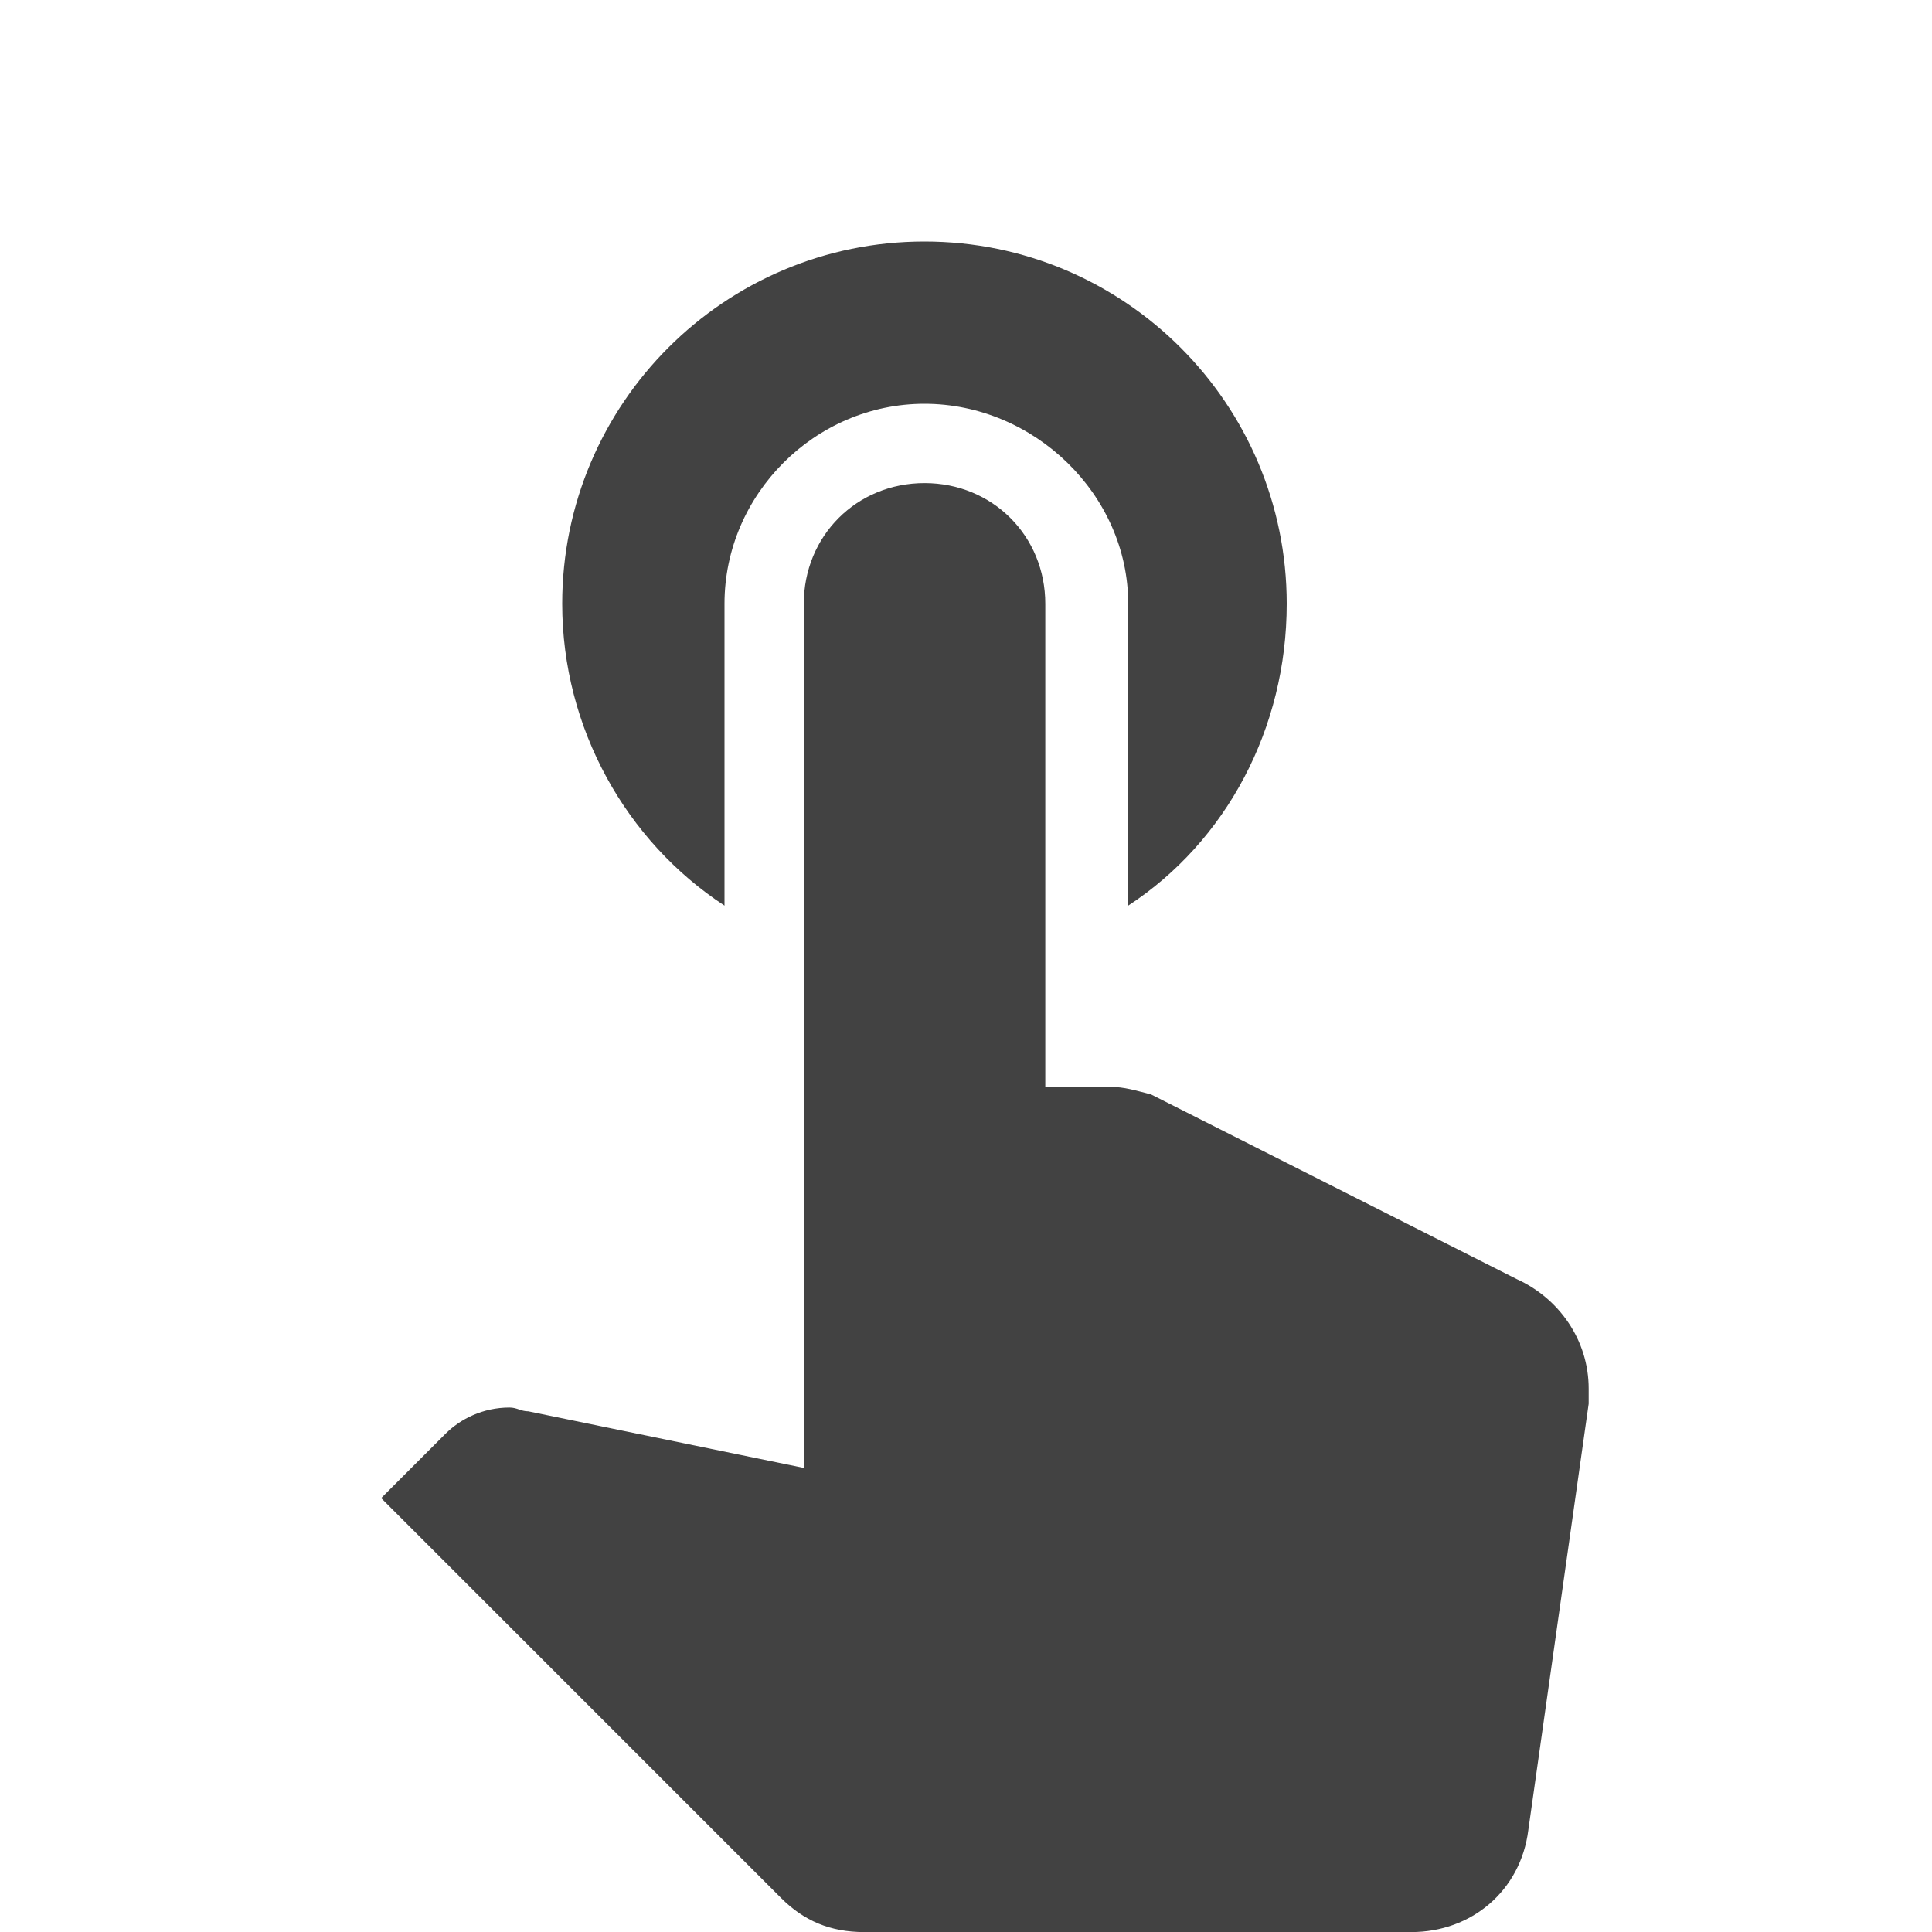
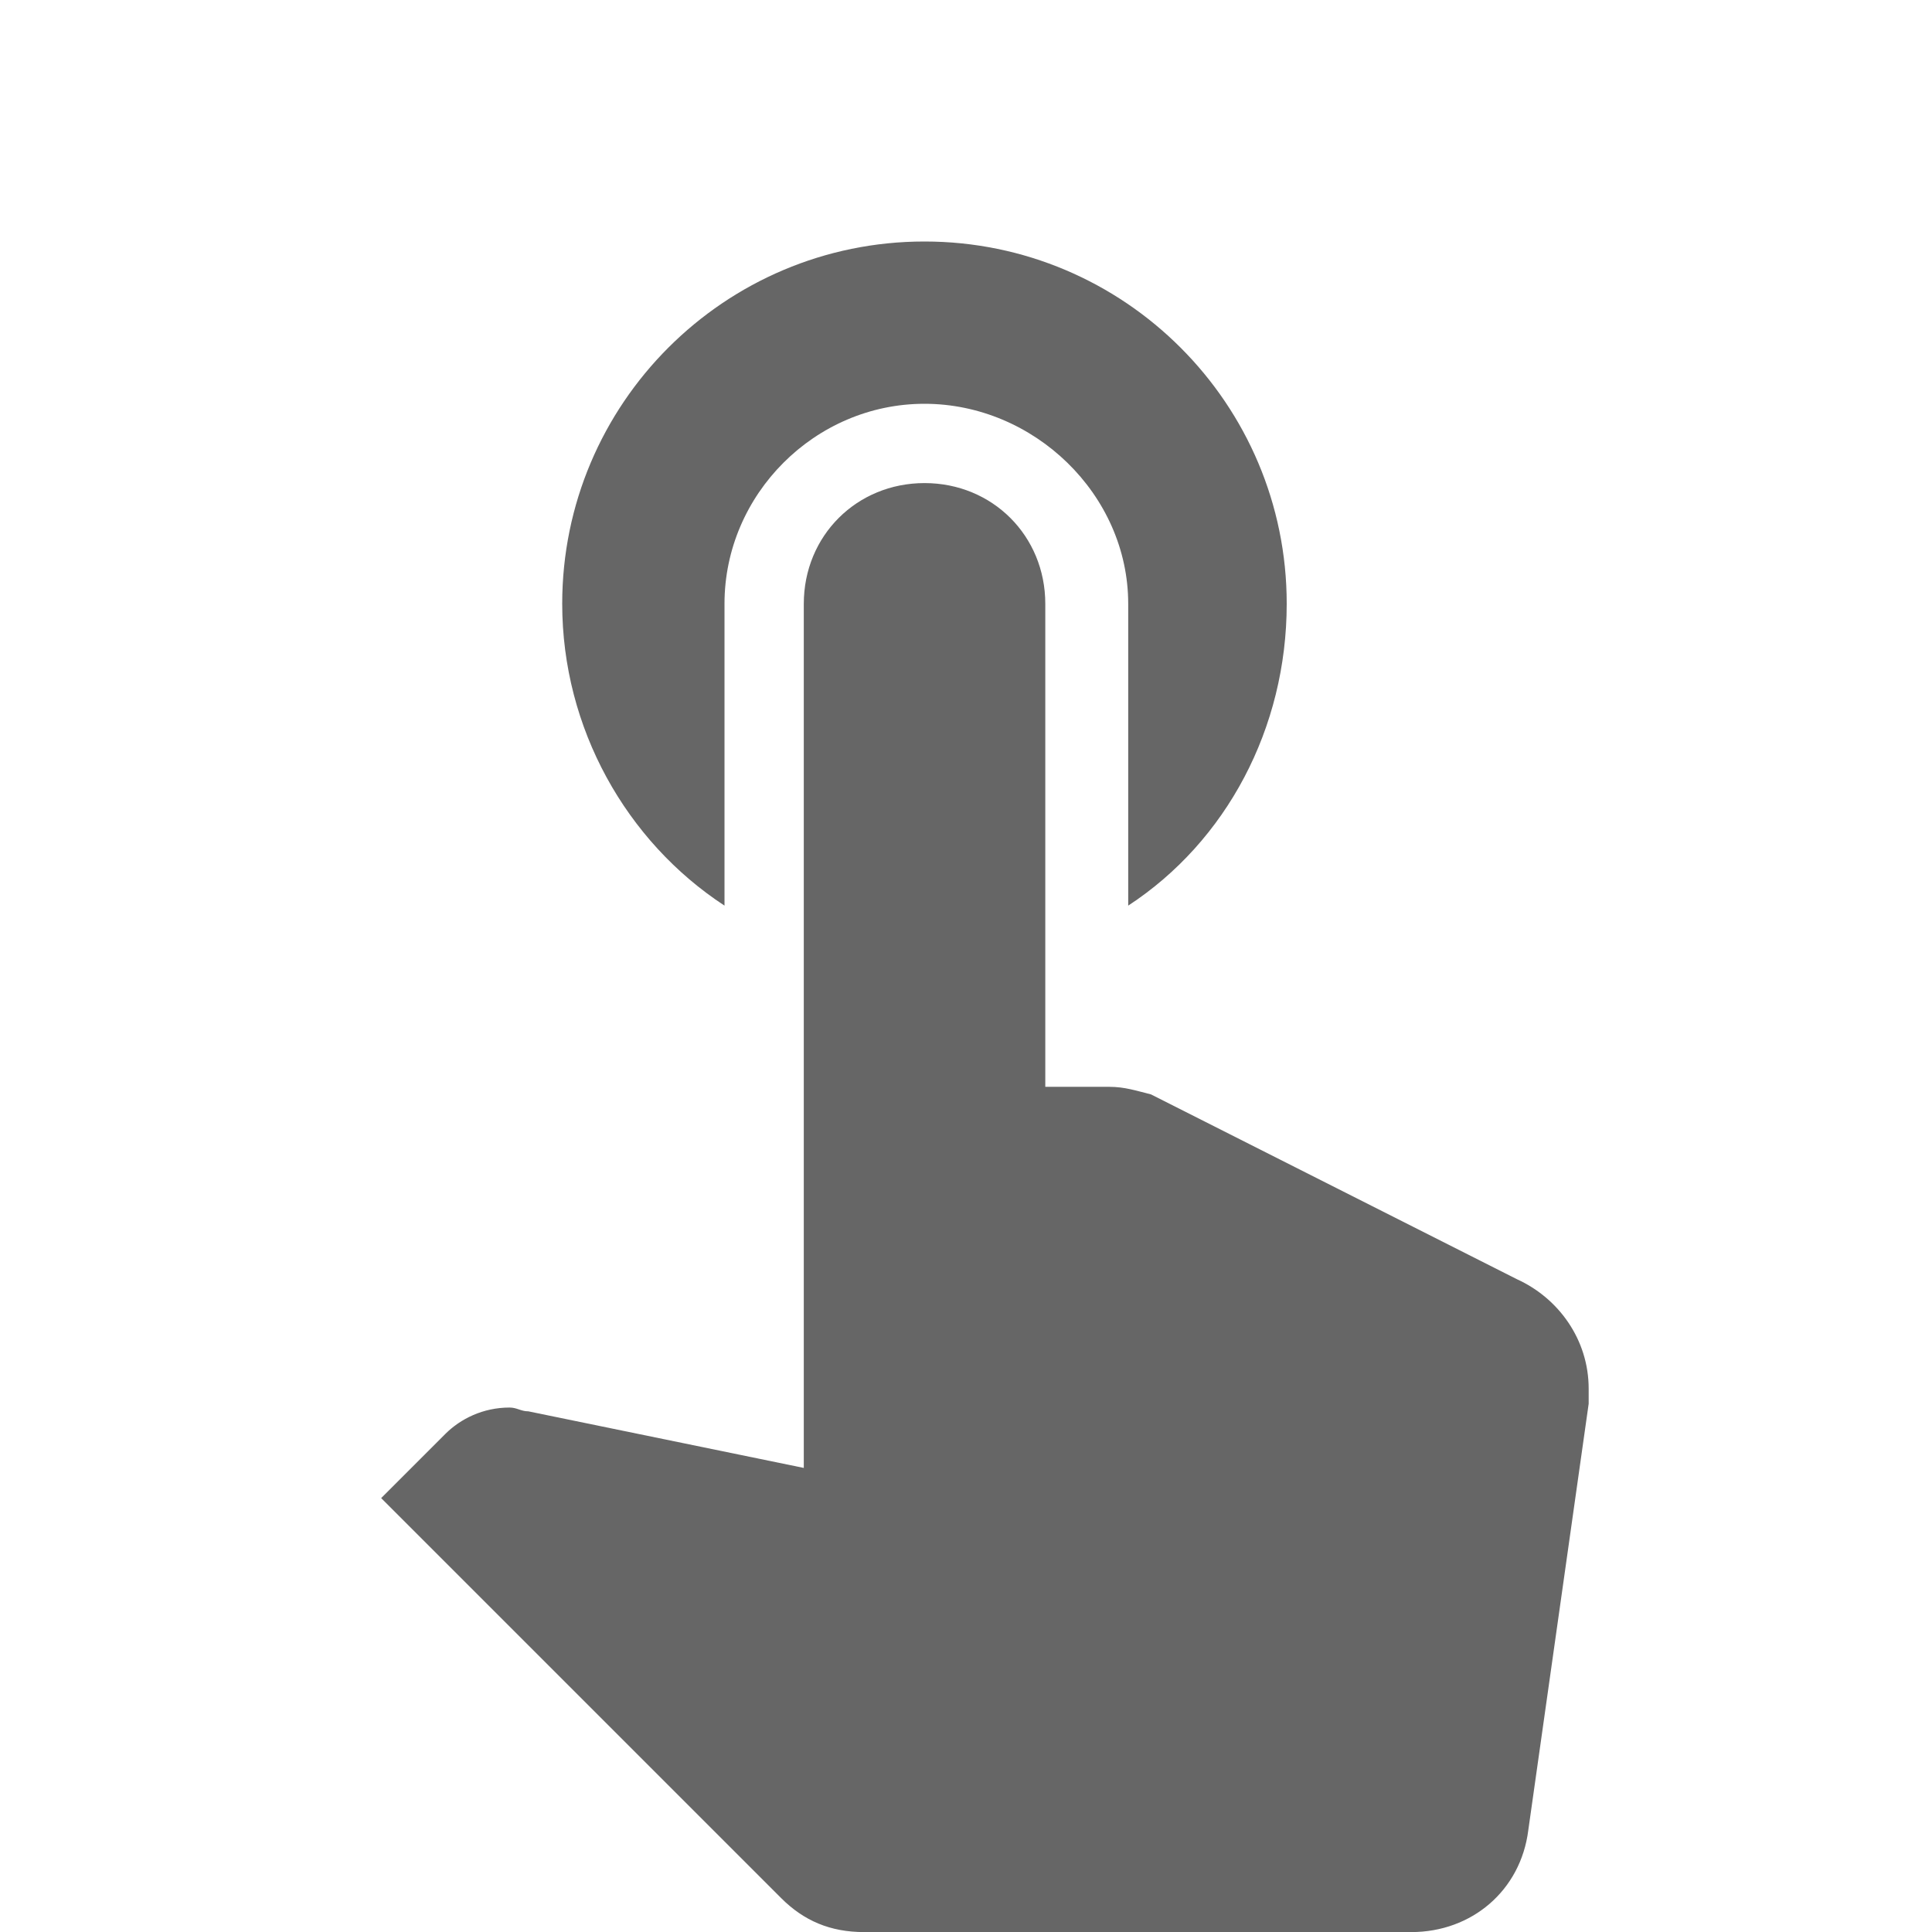
<svg xmlns="http://www.w3.org/2000/svg" version="1.1" width="24" height="24" viewBox="0 0 24 24">
-   <path fill="#424242" d="M18.844 15.891c0.516 0.234 0.891 0.75 0.891 1.359v0.188l-0.75 5.297c-0.094 0.75-0.703 1.266-1.453 1.266h-6.797c-0.422 0-0.75-0.141-1.031-0.422l-4.969-4.969 0.797-0.797c0.188-0.188 0.469-0.328 0.797-0.328 0.094 0 0.141 0.047 0.234 0.047l3.422 0.703v-10.734c0-0.844 0.656-1.5 1.5-1.5s1.5 0.656 1.5 1.5v6h0.797c0.188 0 0.328 0.047 0.516 0.094zM9 11.25c-1.219-0.797-2.016-2.203-2.016-3.75 0-2.484 2.016-4.5 4.5-4.5s4.5 2.016 4.5 4.5c0 1.547-0.75 2.953-1.969 3.75v-3.75c0-1.359-1.172-2.484-2.531-2.484s-2.484 1.125-2.484 2.484v3.75z" />
+   <path fill="#666666" d="M18.844 15.891c0.516 0.234 0.891 0.75 0.891 1.359v0.188l-0.75 5.297c-0.094 0.75-0.703 1.266-1.453 1.266h-6.797c-0.422 0-0.75-0.141-1.031-0.422l-4.969-4.969 0.797-0.797c0.188-0.188 0.469-0.328 0.797-0.328 0.094 0 0.141 0.047 0.234 0.047l3.422 0.703v-10.734c0-0.844 0.656-1.5 1.5-1.5s1.5 0.656 1.5 1.5v6h0.797c0.188 0 0.328 0.047 0.516 0.094zM9 11.25c-1.219-0.797-2.016-2.203-2.016-3.75 0-2.484 2.016-4.5 4.5-4.5s4.5 2.016 4.5 4.5c0 1.547-0.75 2.953-1.969 3.75v-3.75c0-1.359-1.172-2.484-2.531-2.484s-2.484 1.125-2.484 2.484v3.75z" />
</svg>
